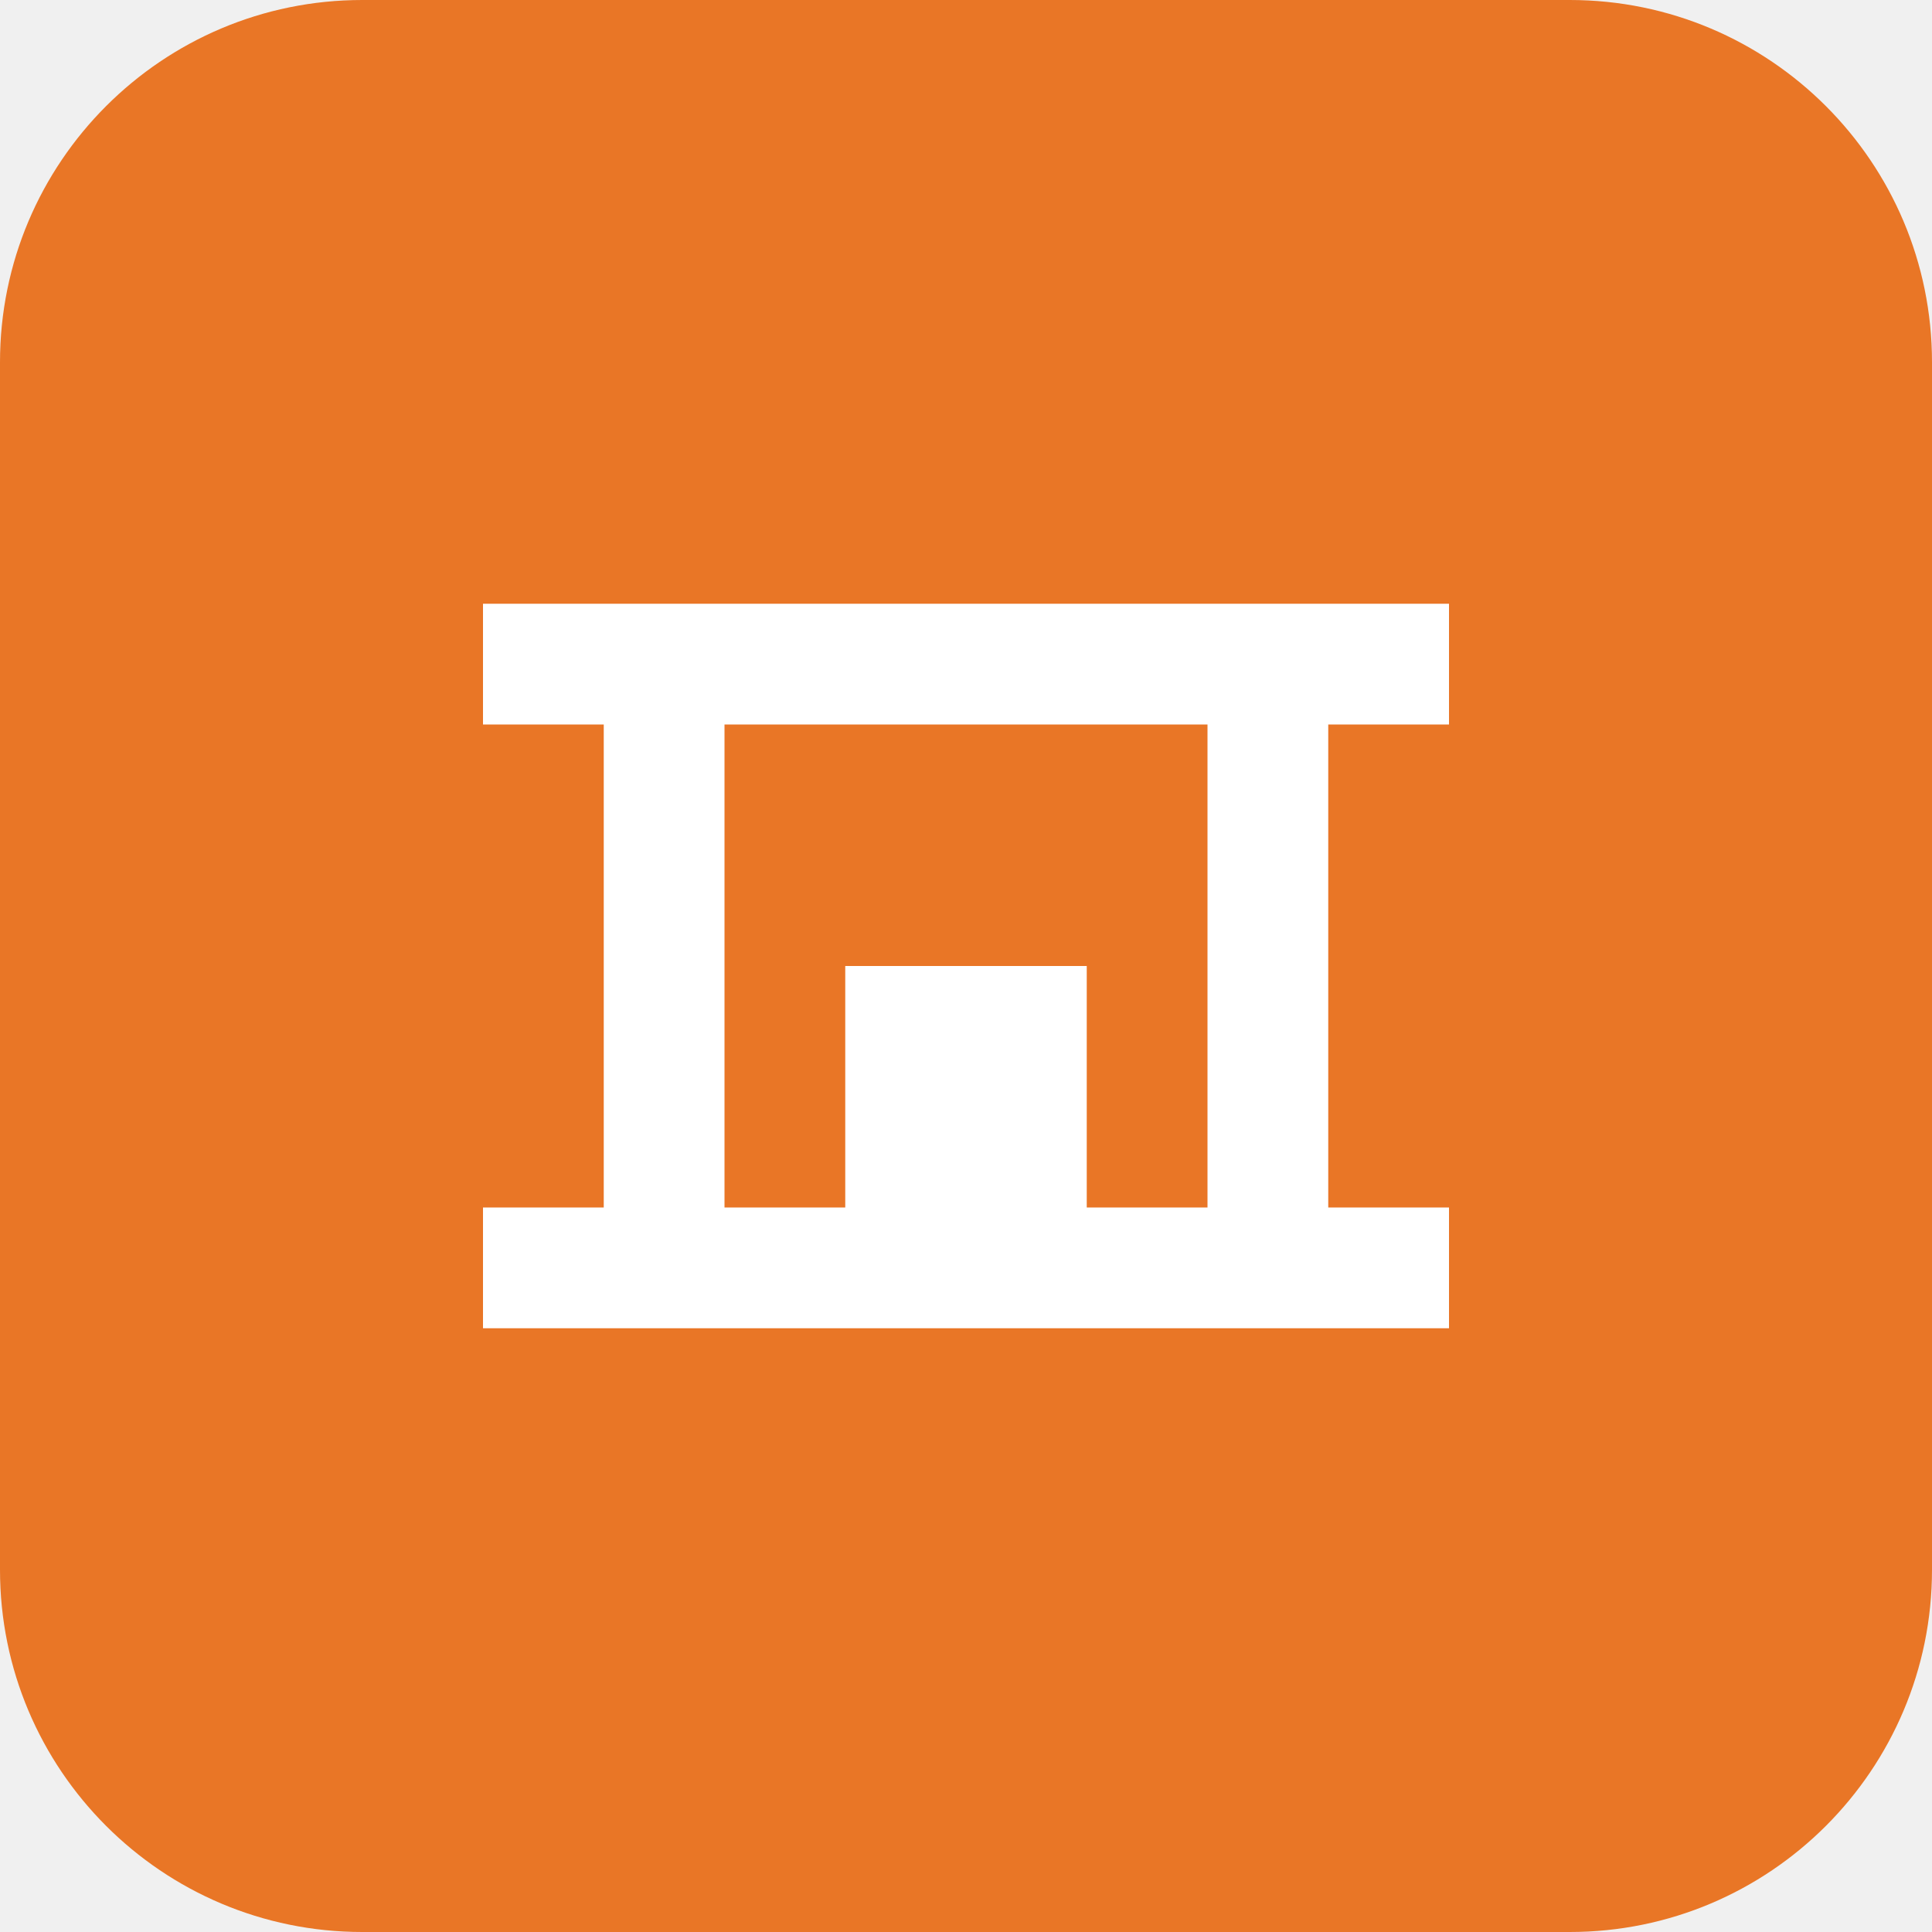
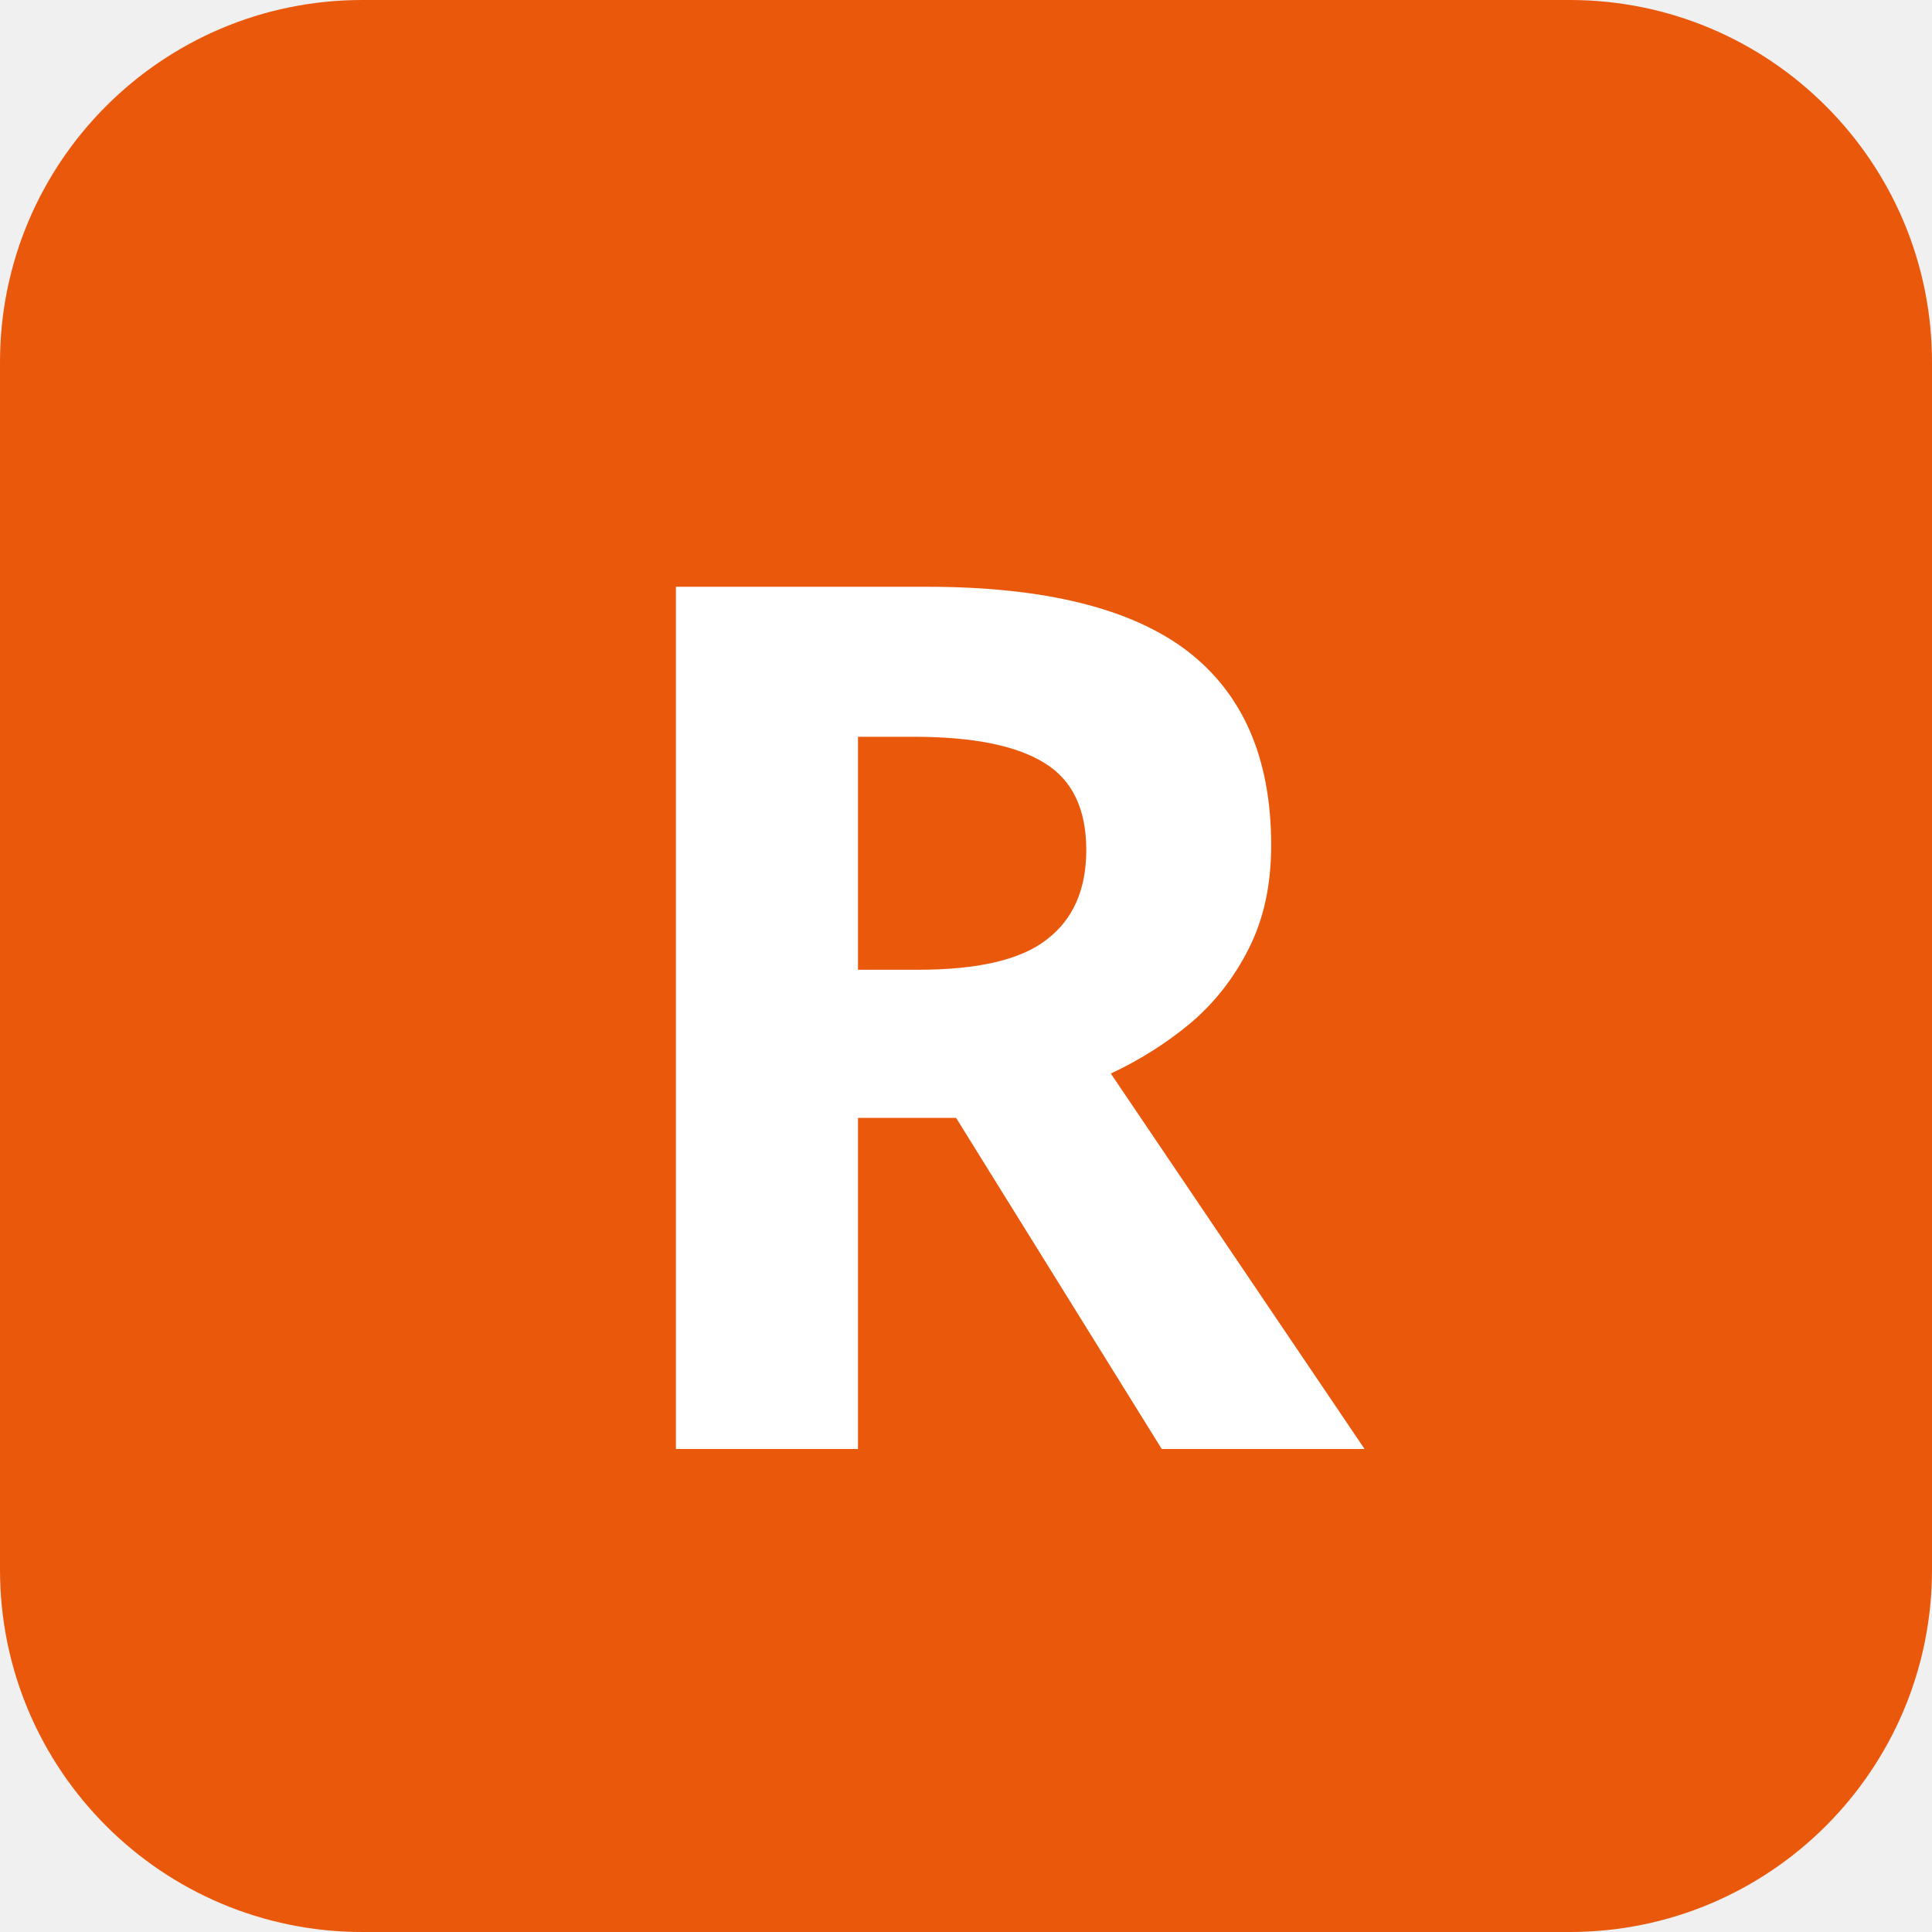
<svg xmlns="http://www.w3.org/2000/svg" width="32" height="32" viewBox="0 0 32 32" fill="none">
-   <rect width="32" height="32" rx="6" fill="#E97626" />
-   <path d="M8 10H24V12H22V20H24V22H8V20H10V12H8V10ZM12 12V20H14V16H18V20H20V12H12ZM16 14V14.5H16V14Z" fill="white" />
-   <rect x="14" y="14" width="4" height="2" fill="#E97626" />
+   <rect width="32" height="32" rx="6" fill="#ea580c" />
+   <text x="16" y="24" text-anchor="middle" fill="white" font-family="Poppins, sans-serif" font-size="20" font-weight="700">R</text>
</svg>
